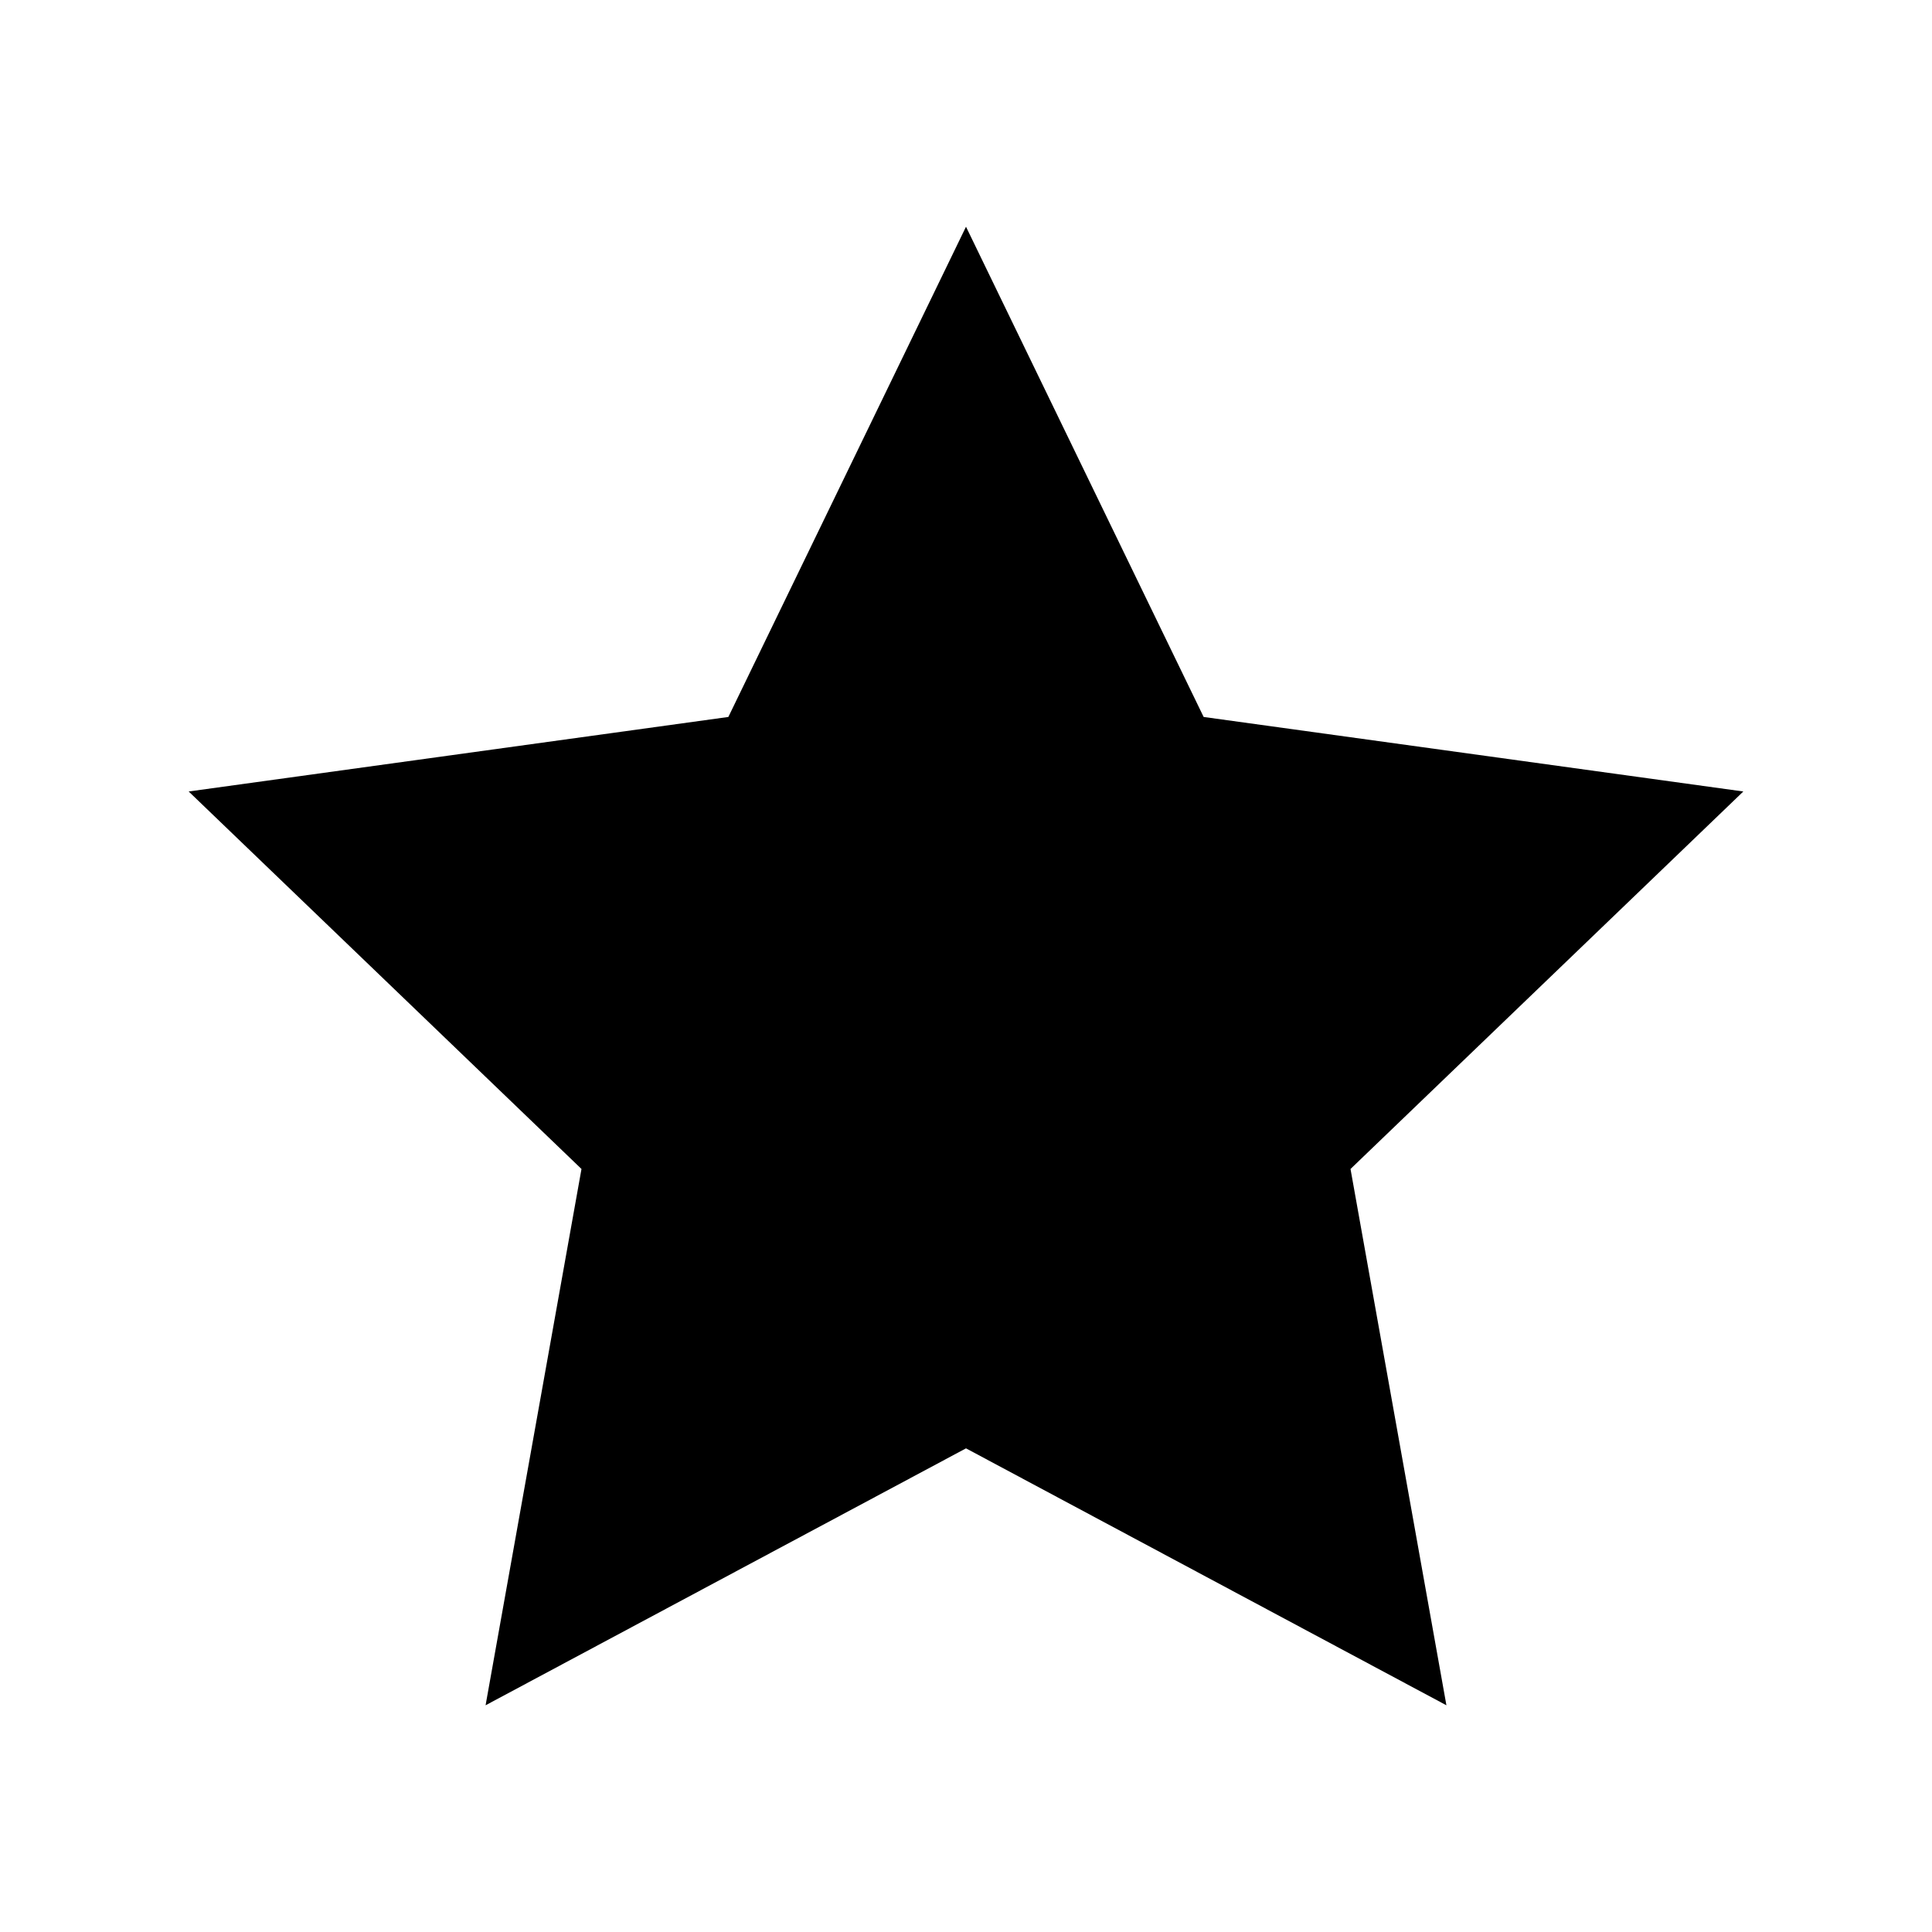
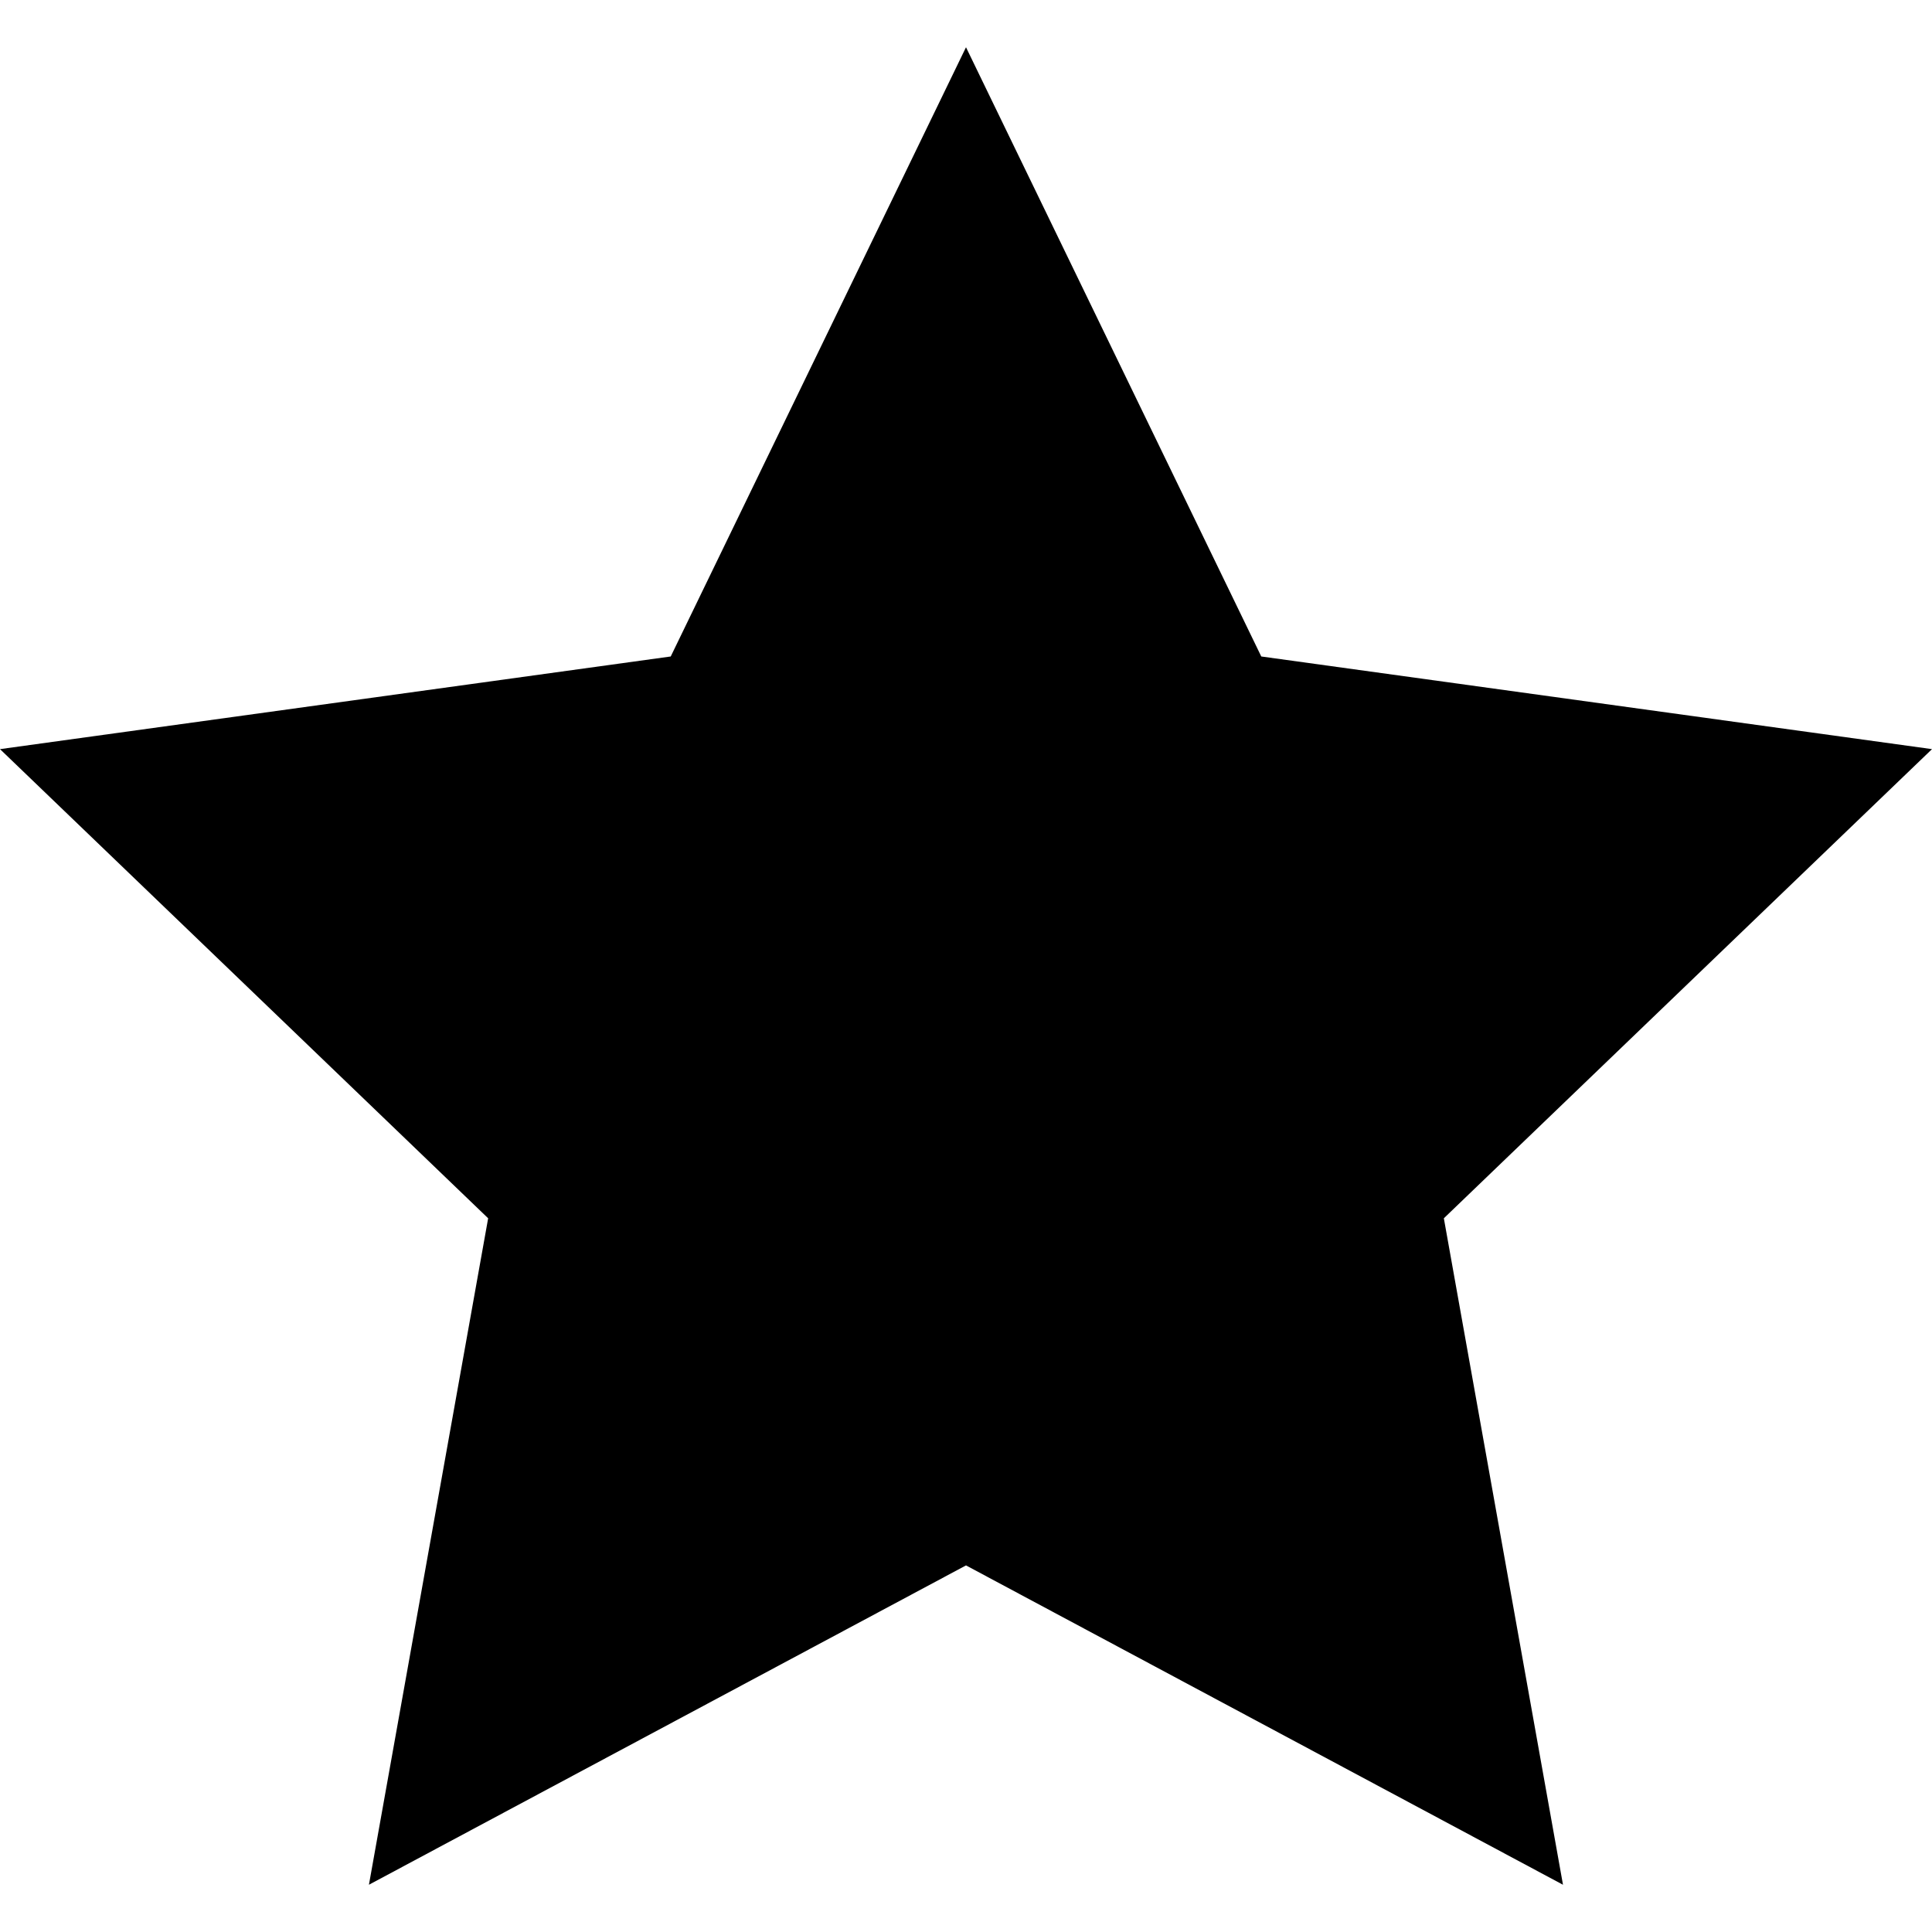
- <svg xmlns="http://www.w3.org/2000/svg" version="1.1" x="0px" y="0px" width="512px" height="512px" viewBox="0 0 512 512" enable-background="new 0 0 512 512">
-   <polygon points="256,60.082 318.979,190.002 462.001,209.75 357.9,309.793 383.315,451.918 256,383.828 128.685,451.918 154.1,309.793 49.999,209.75 193.021,190.002 " />
+ <svg xmlns="http://www.w3.org/2000/svg" width="24" height="24" viewBox="0 0 24 24">
+   <path d="M12 .587l3.668 7.568 8.332 1.151-6.064 5.828 1.48 8.279-7.416-3.967-7.417 3.967 1.481-8.279-6.064-5.828 8.332-1.151z" />
</svg>
